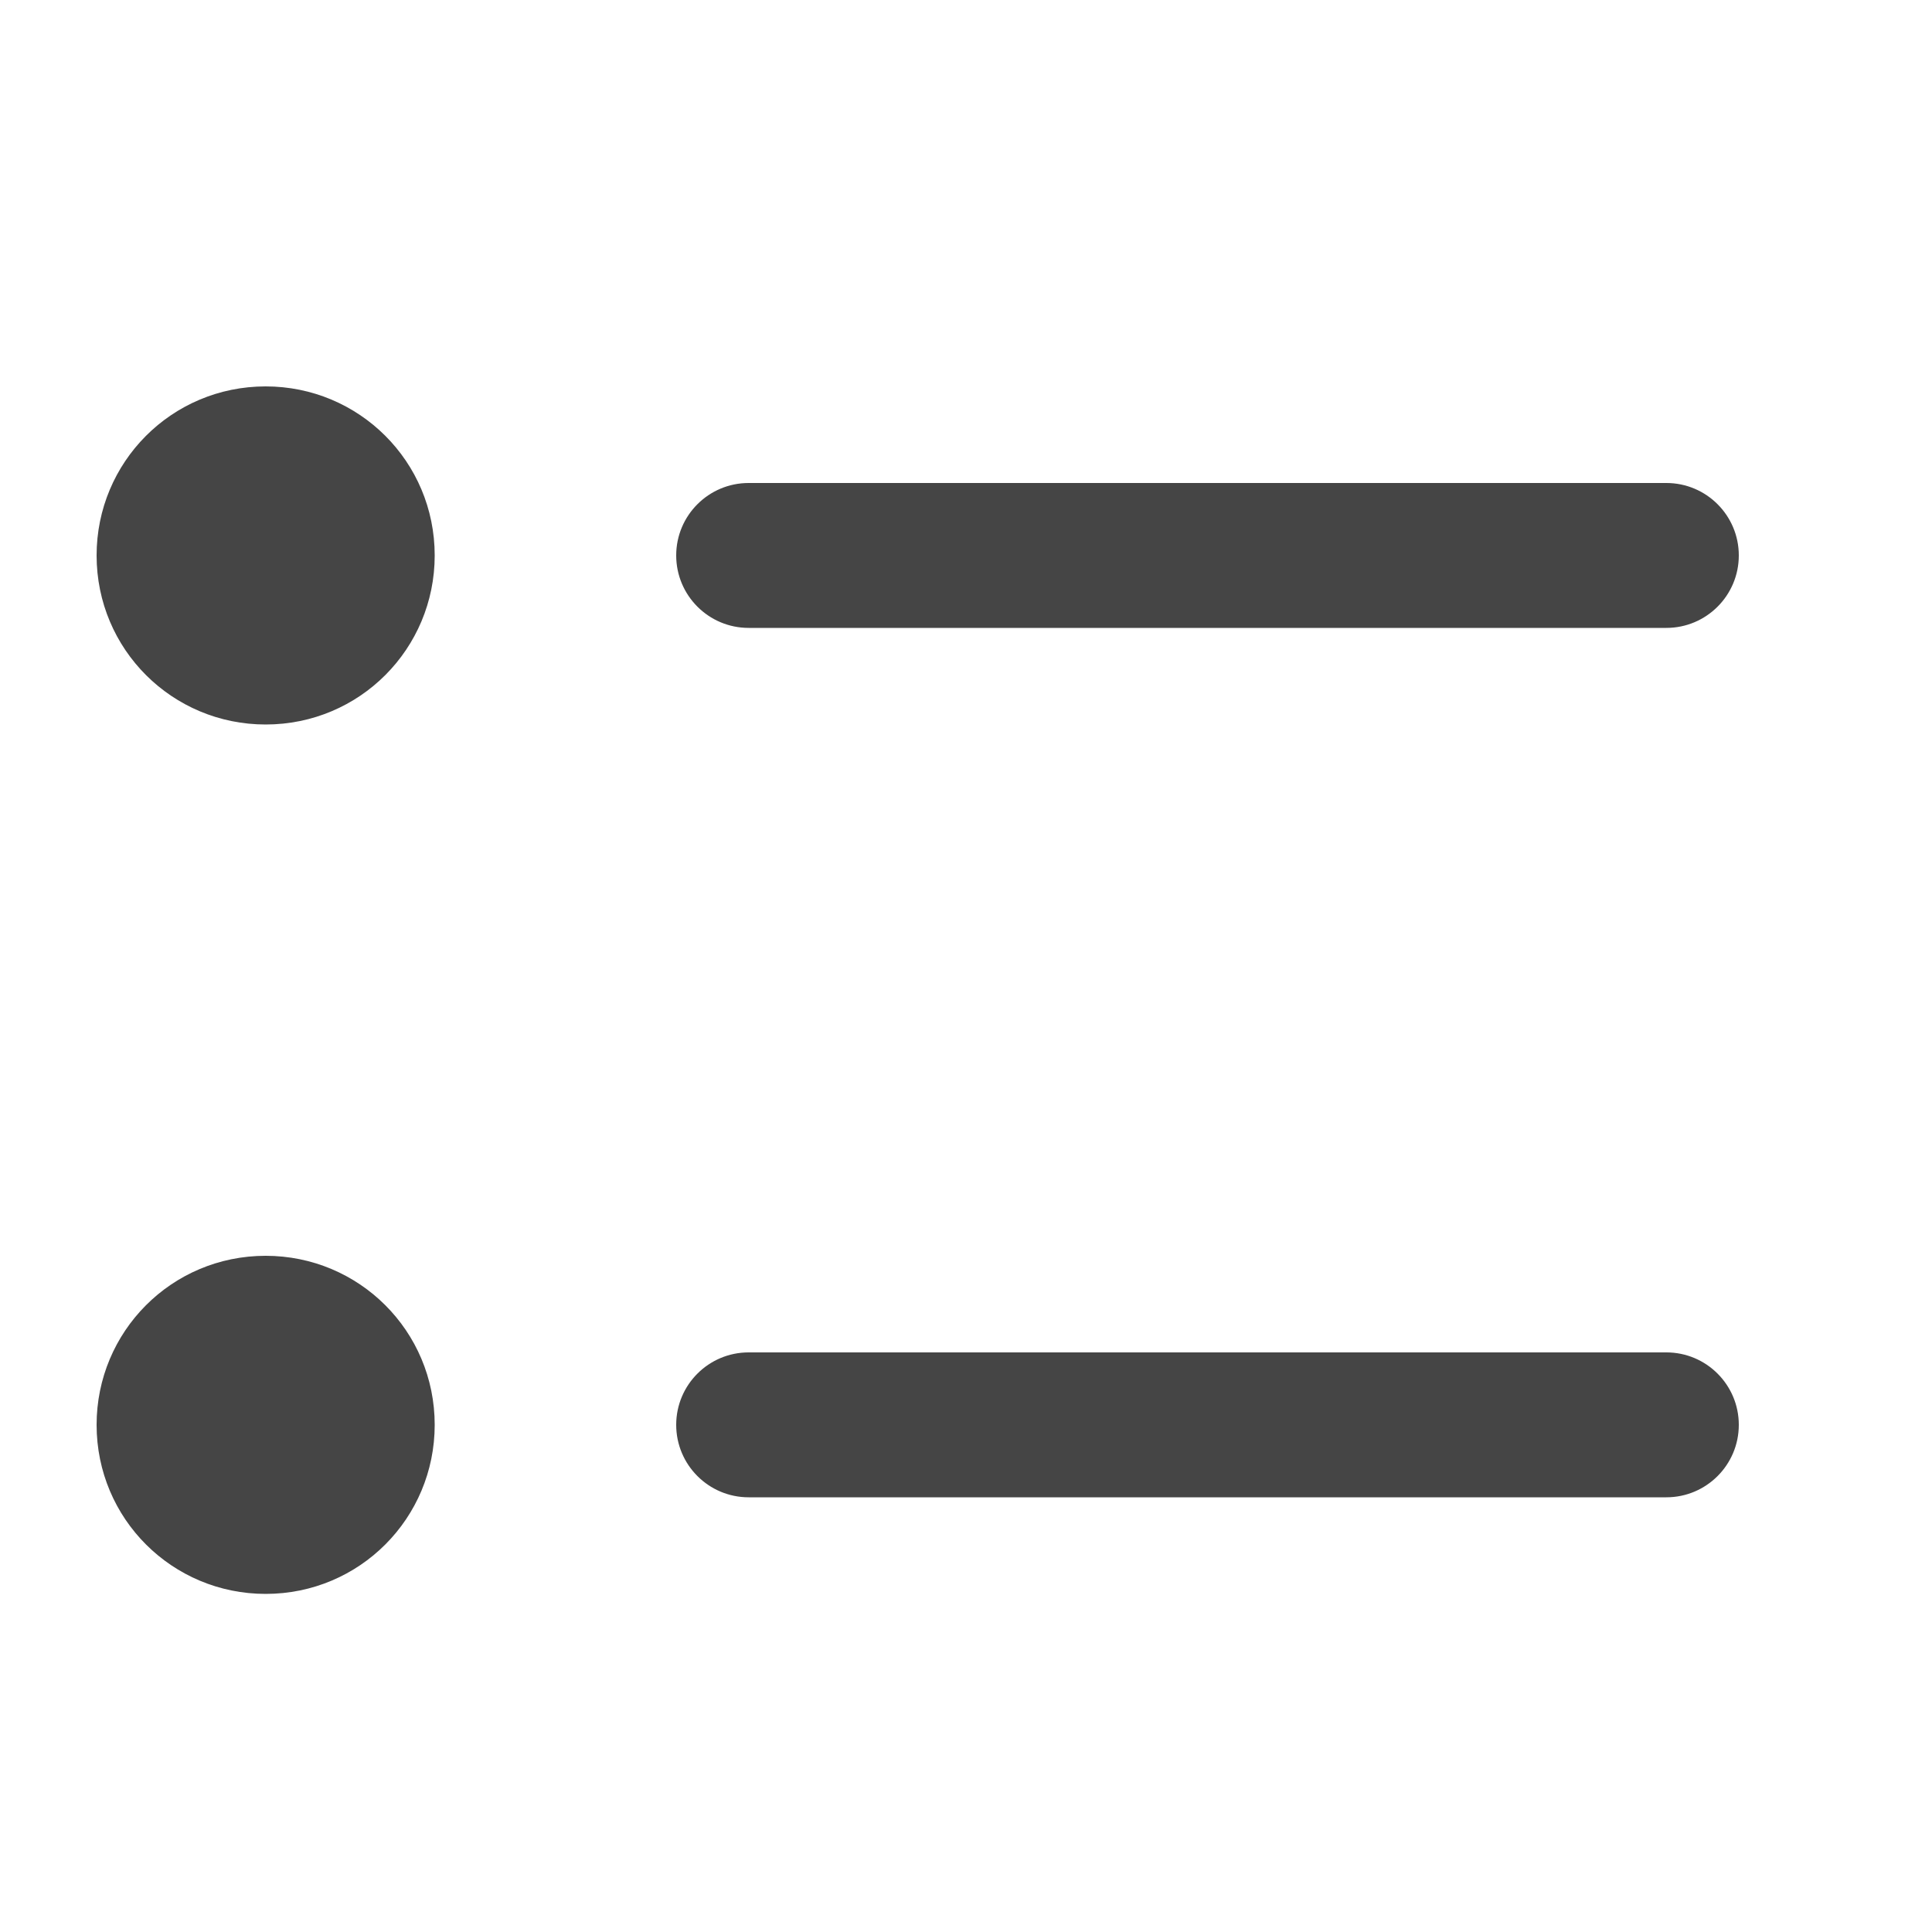
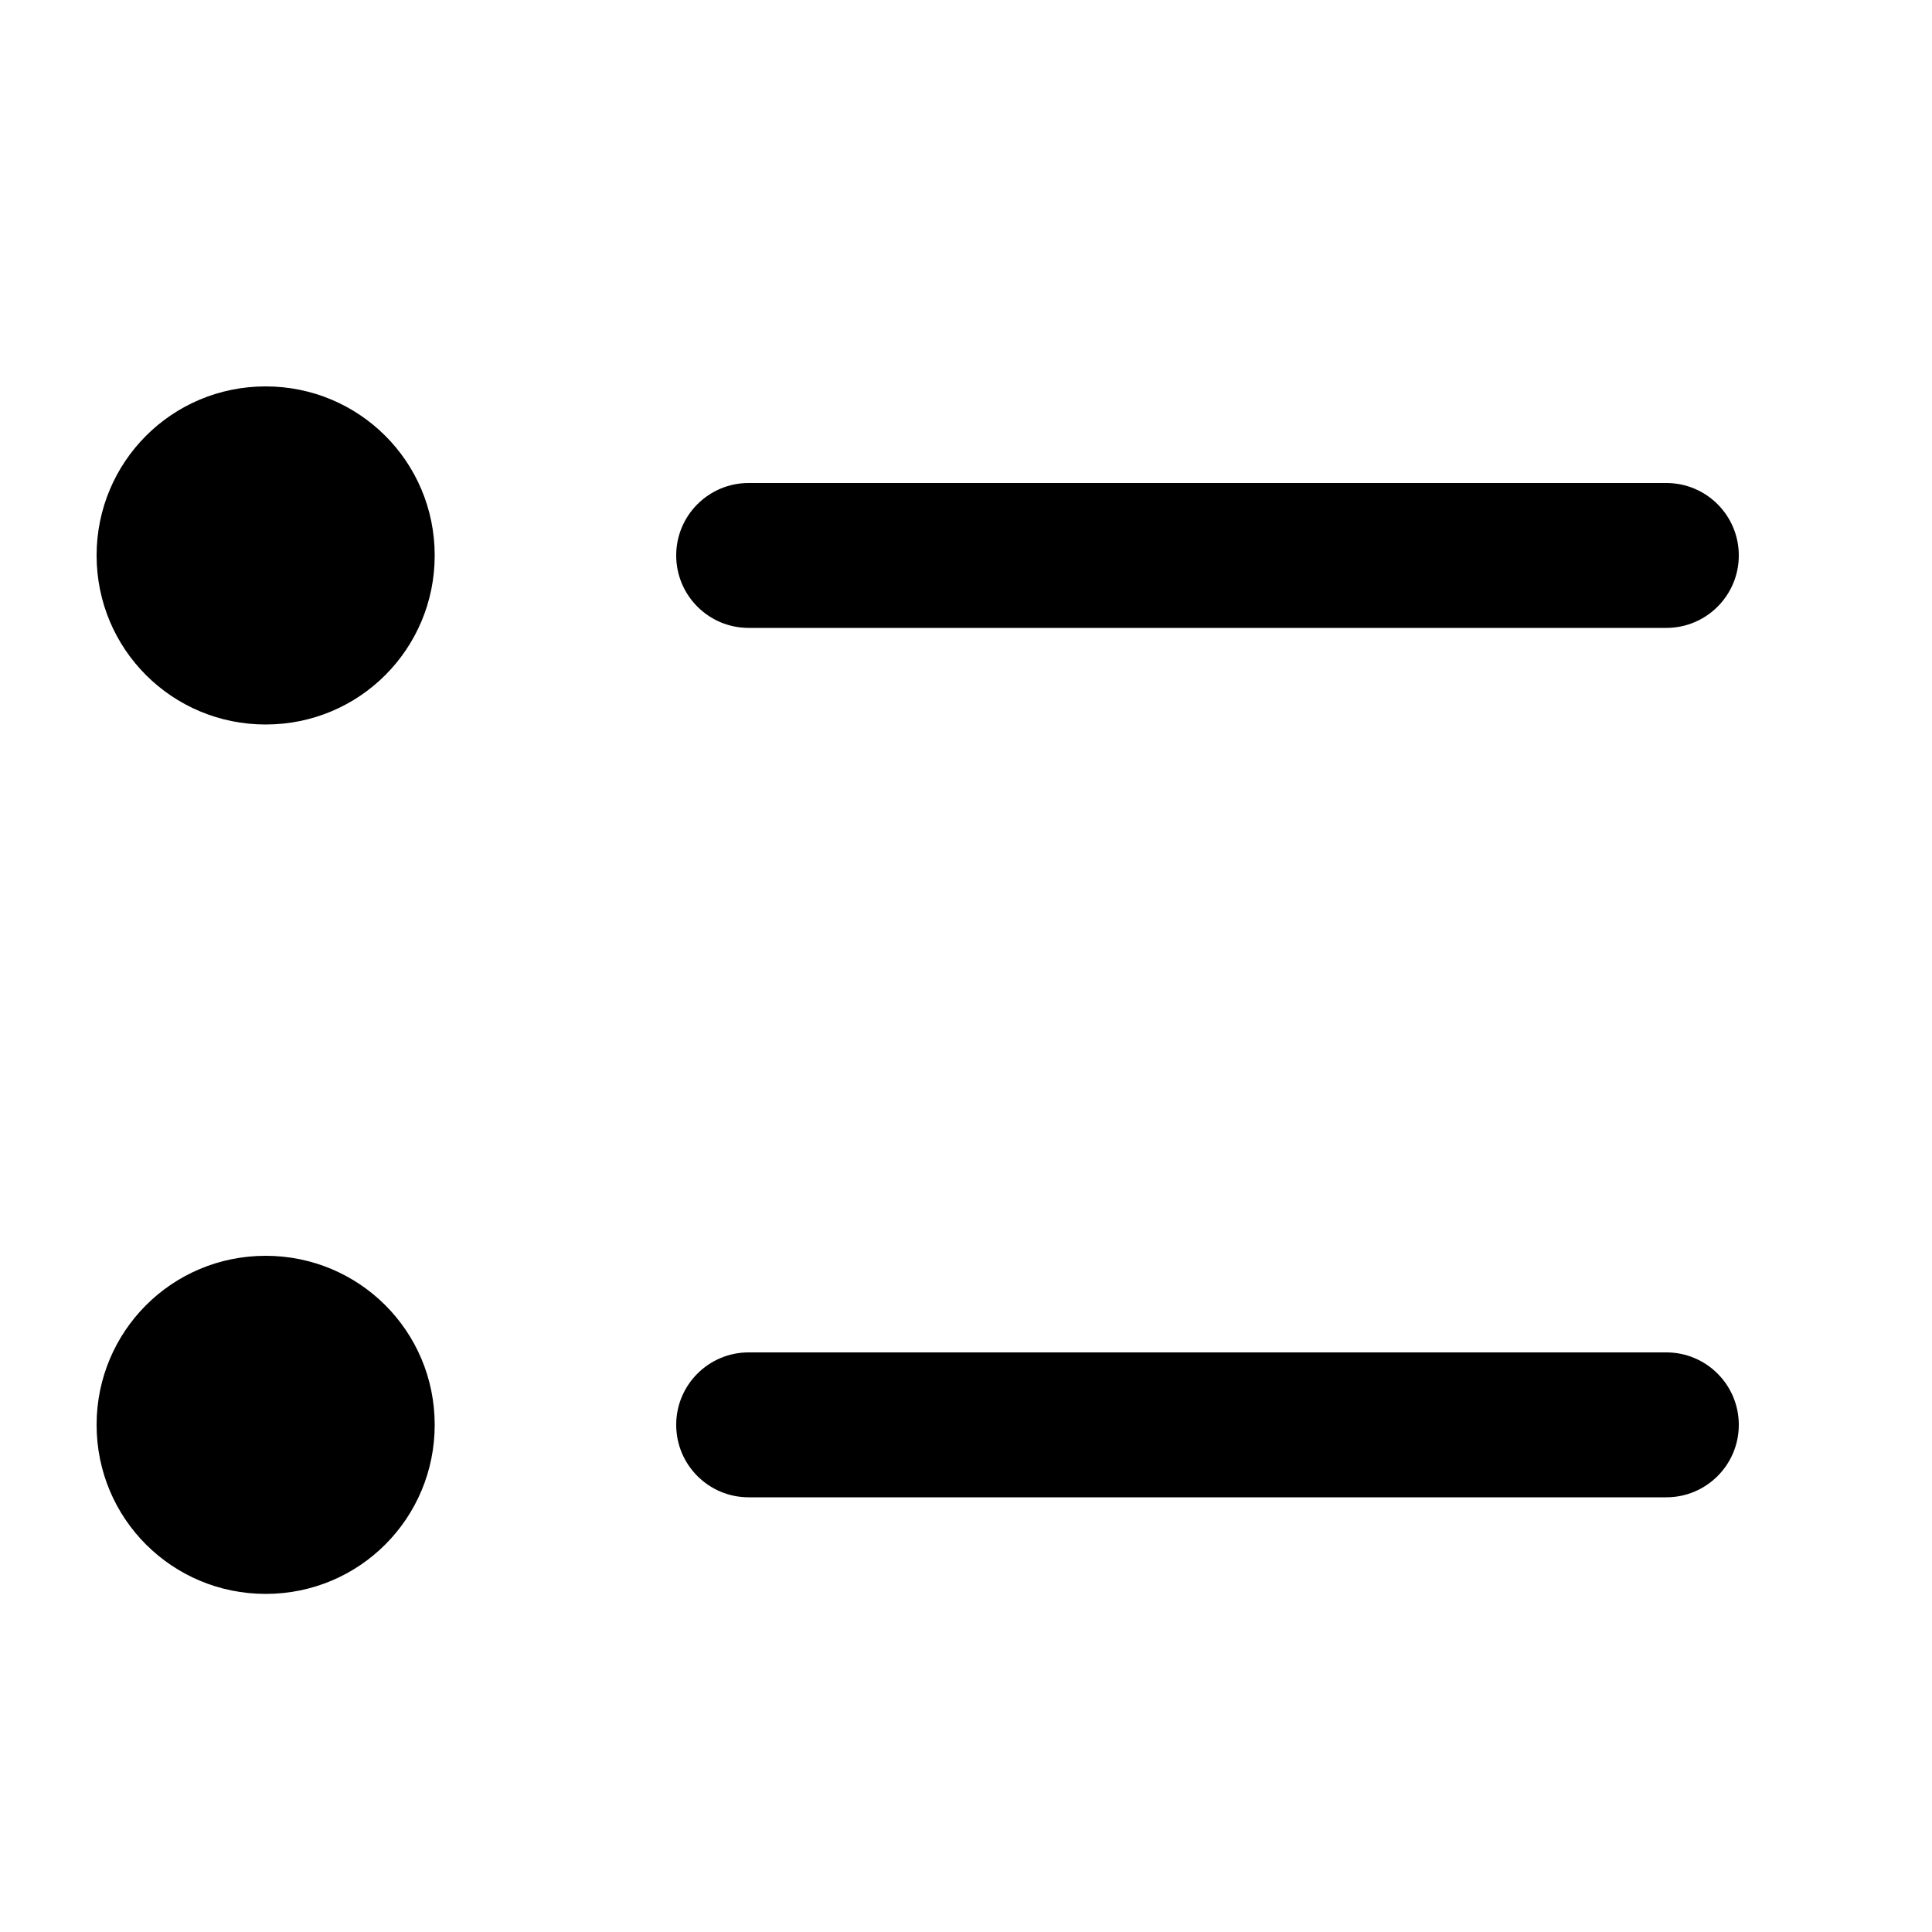
<svg xmlns="http://www.w3.org/2000/svg" width="20" height="20" viewBox="0 0 20 20">
-   <path d="M7 5.75c0 .414.336.75.75.75h9.5a.75.75 0 1 0 0-1.5h-9.5a.75.75 0 0 0-.75.75zm-6 0C1 4.784 1.777 4 2.75 4c.966 0 1.75.777 1.75 1.75 0 .966-.777 1.75-1.75 1.75C1.784 7.5 1 6.723 1 5.75zm6 9c0 .414.336.75.75.75h9.5a.75.75 0 1 0 0-1.5h-9.5a.75.75 0 0 0-.75.75zm-6 0c0-.966.777-1.75 1.75-1.75.966 0 1.75.777 1.75 1.75 0 .966-.777 1.75-1.75 1.75-.966 0-1.75-.777-1.75-1.75z" fill="#454545" fill-rule="evenodd" />
+   <path d="M7 5.75c0 .414.336.75.75.75h9.5a.75.75 0 1 0 0-1.5h-9.5a.75.75 0 0 0-.75.75zm-6 0C1 4.784 1.777 4 2.75 4c.966 0 1.75.777 1.75 1.75 0 .966-.777 1.75-1.75 1.75C1.784 7.5 1 6.723 1 5.75zm6 9c0 .414.336.75.75.75h9.5a.75.75 0 1 0 0-1.5h-9.5a.75.75 0 0 0-.75.75zm-6 0c0-.966.777-1.75 1.75-1.75.966 0 1.75.777 1.75 1.75 0 .966-.777 1.75-1.75 1.75-.966 0-1.75-.777-1.75-1.75z" fill-rule="evenodd" />
</svg>
